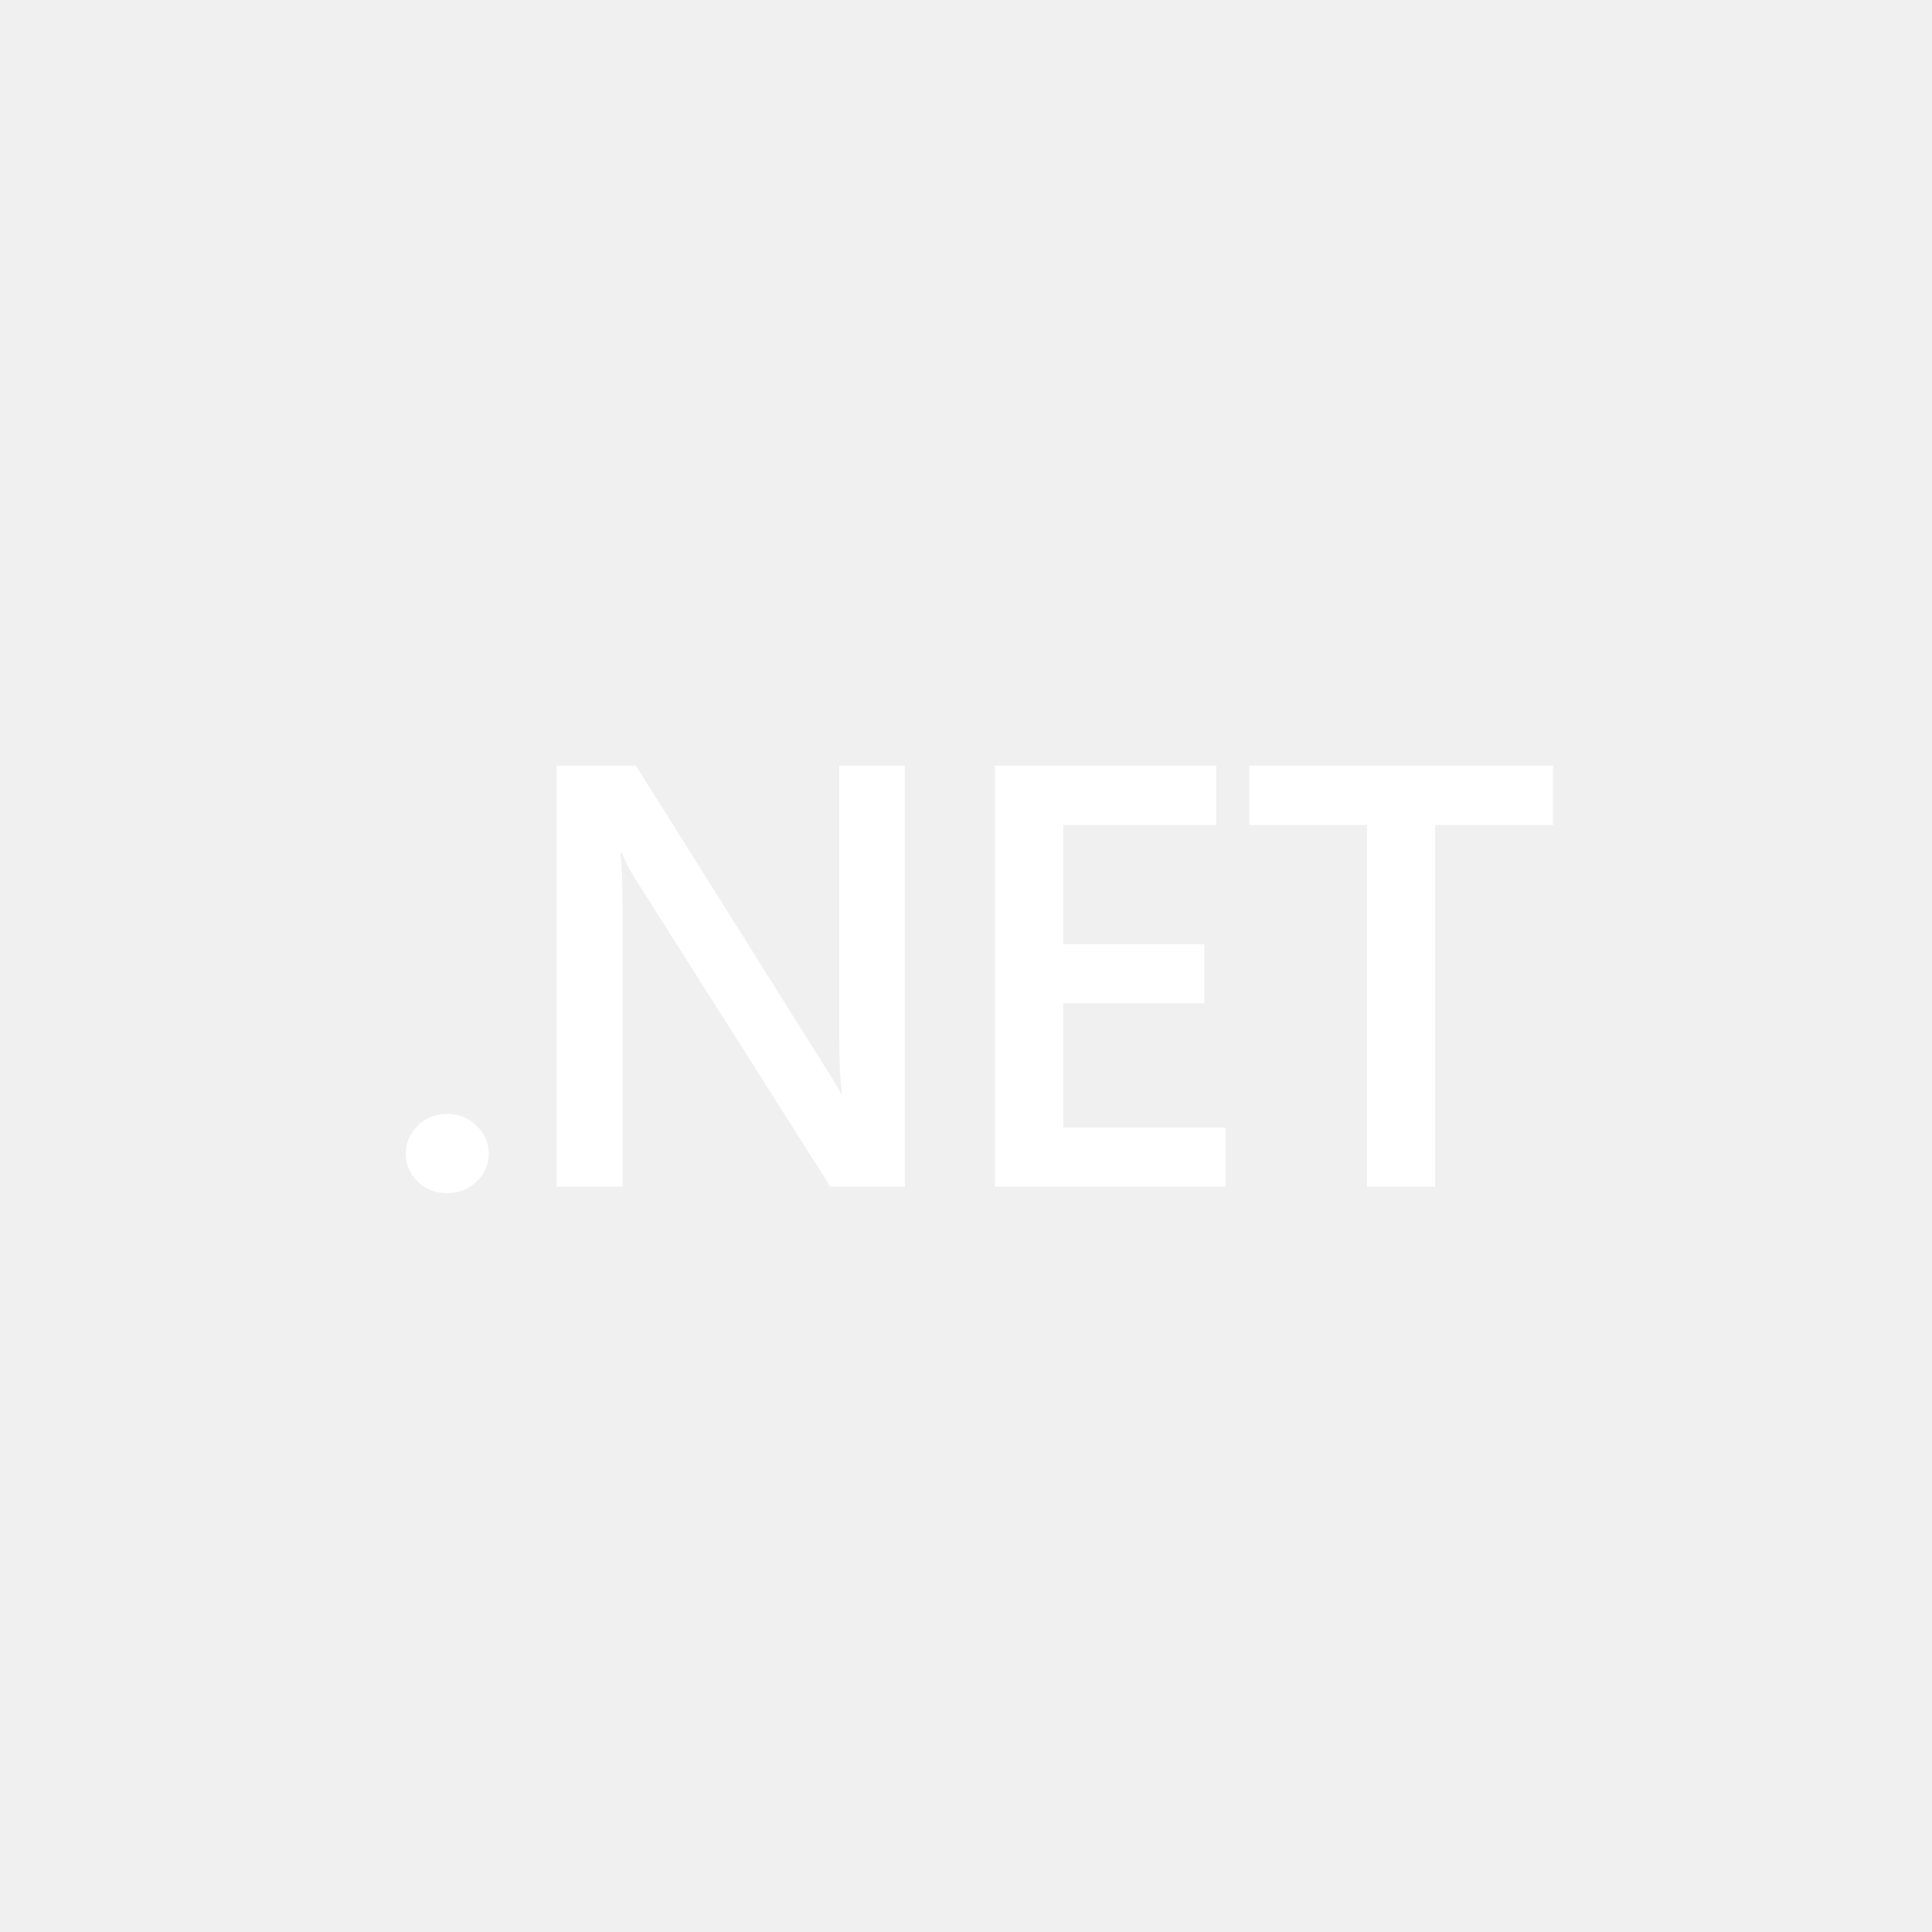
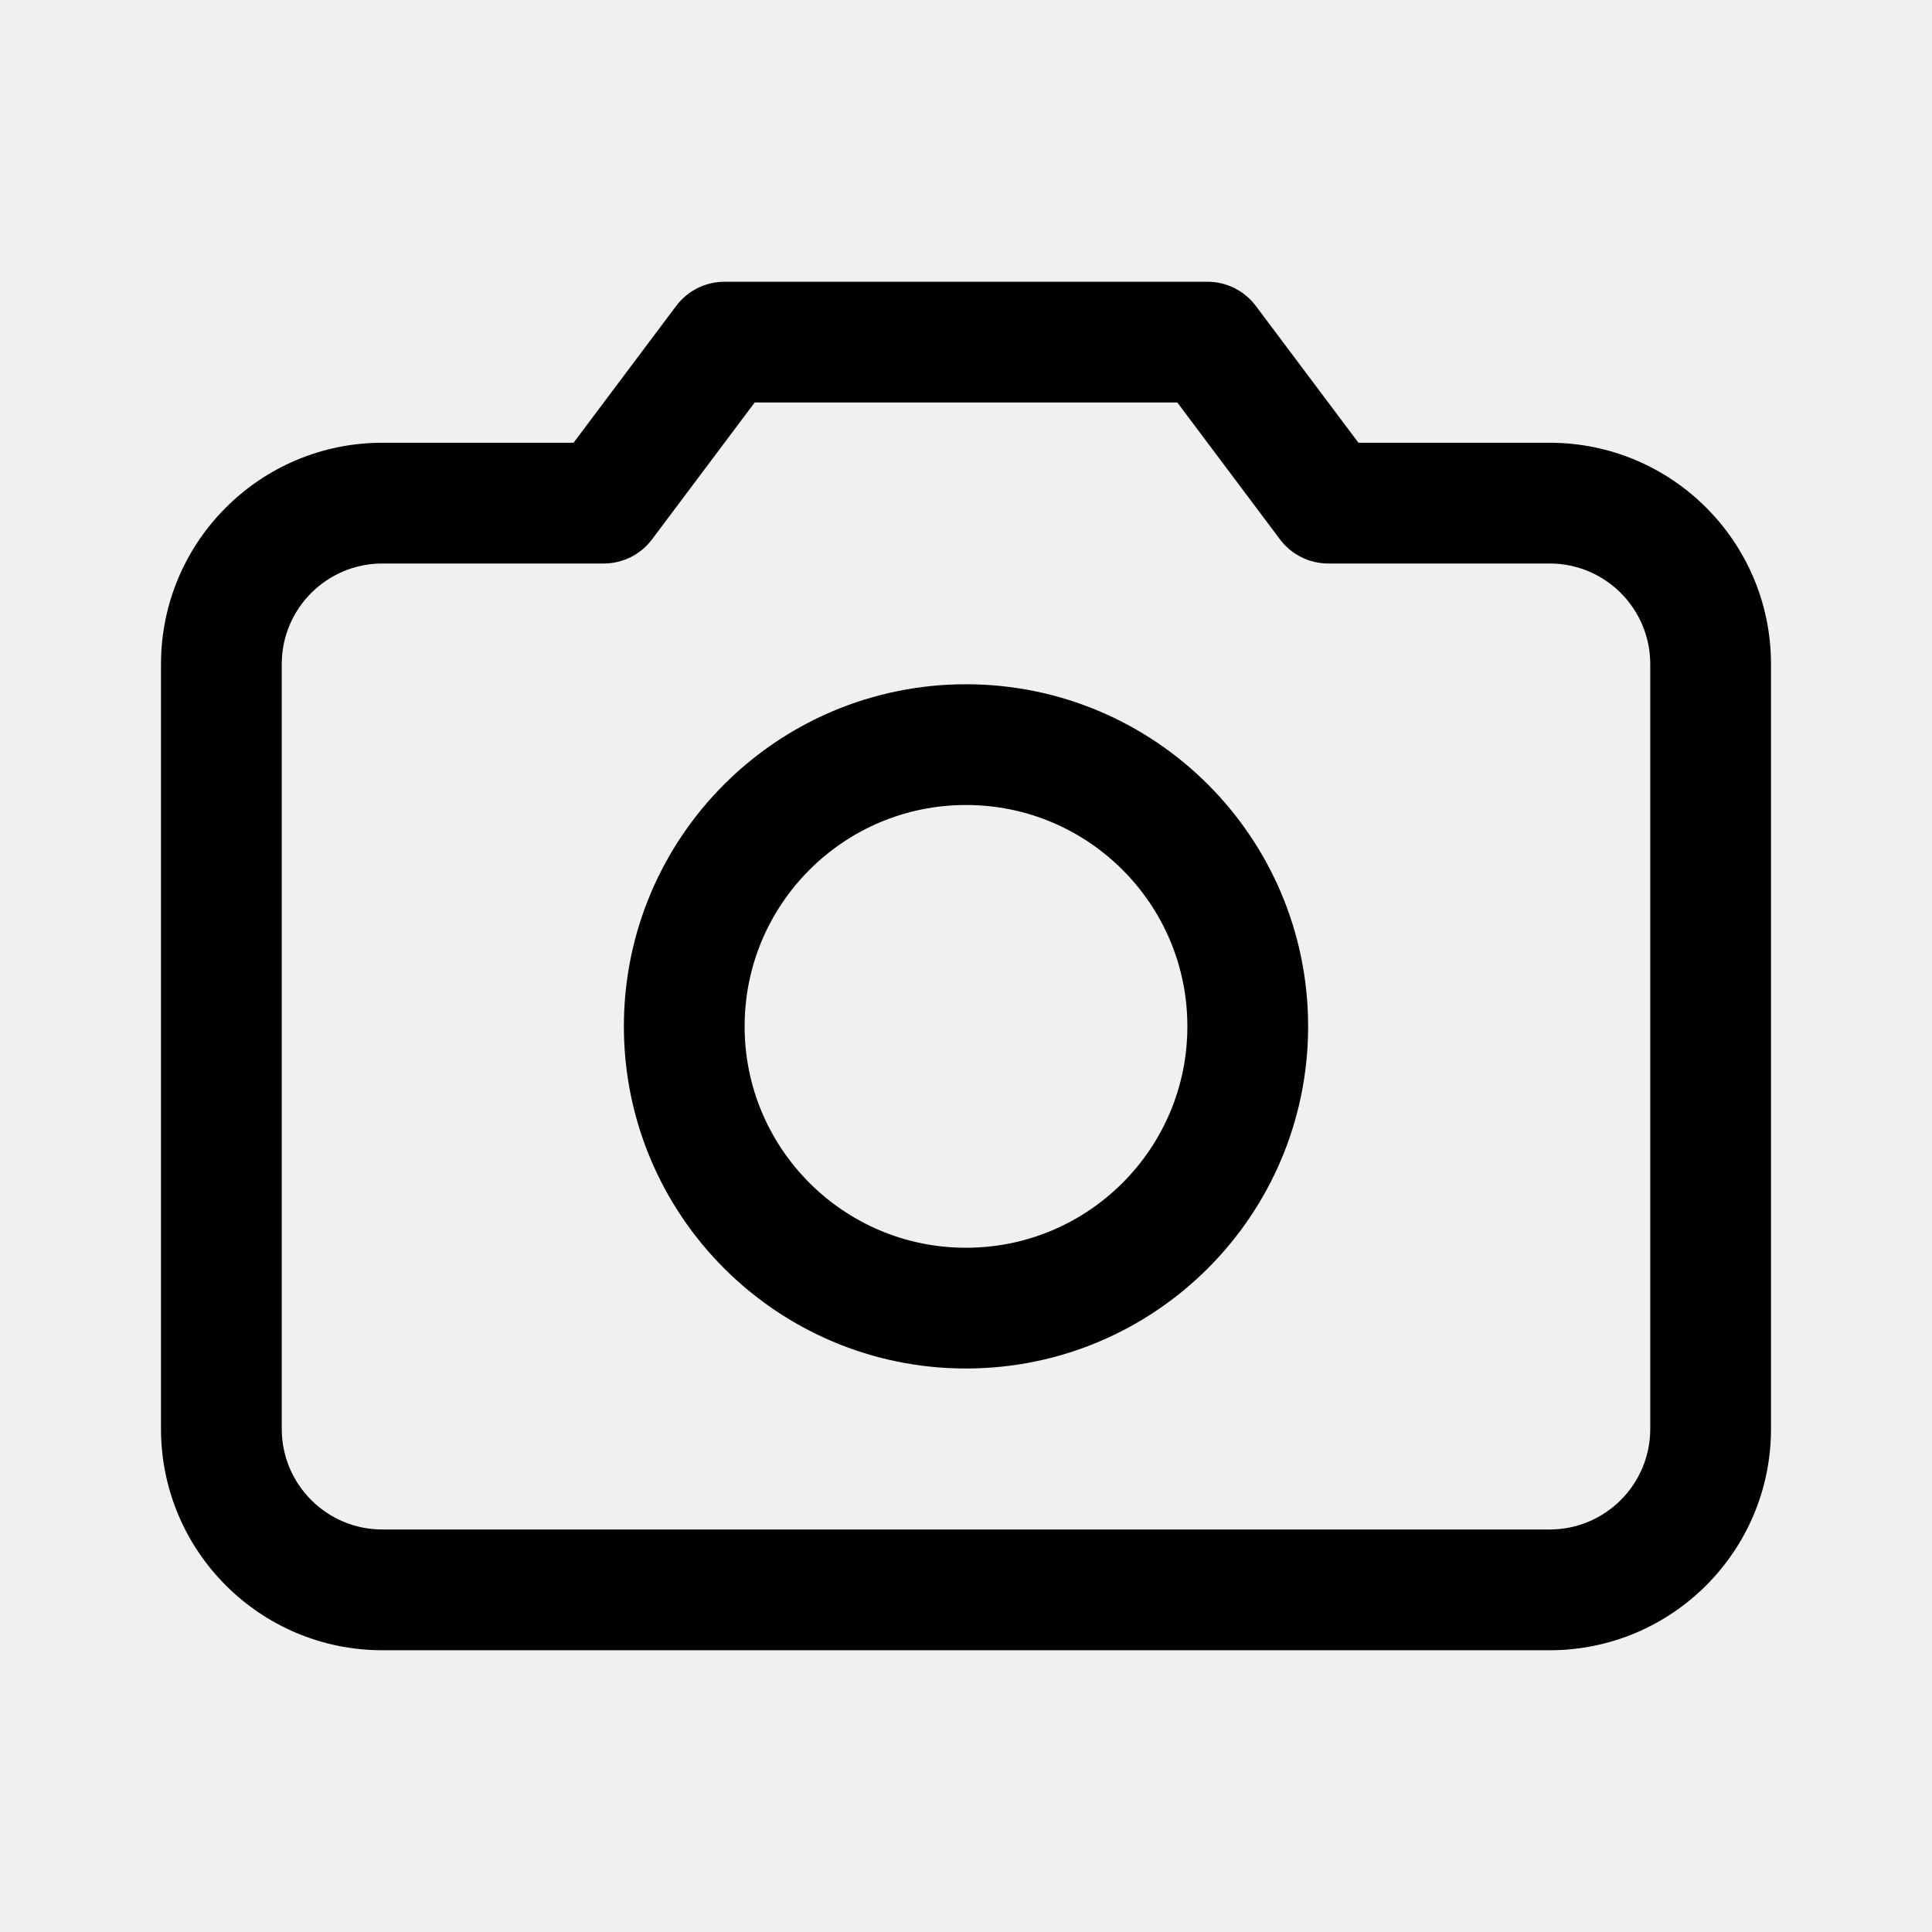
- <svg xmlns="http://www.w3.org/2000/svg" width="456" height="456" viewBox="0 0 456 456" version="1.1" xml:space="preserve" style="fill-rule:evenodd;clip-rule:evenodd;stroke-linejoin:round;stroke-miterlimit:2;">
-   <path d="m 105.5,281.609 c -2.703,0 -5.001,-0.9 -6.893,-2.702 -1.892,-1.848 -2.838,-4.042 -2.838,-6.582 0,-2.587 0.946,-4.804 2.838,-6.652 1.892,-1.848 4.19,-2.772 6.893,-2.772 2.748,0 5.068,0.924 6.96,2.772 1.937,1.848 2.906,4.064 2.906,6.652 0,2.54 -0.968,4.734 -2.906,6.582 -1.892,1.802 -4.212,2.702 -6.96,2.702 z" style="fill:#ffffff;fill-rule:nonzero;stroke-width:0.838" />
-   <path d="M 213.561,280.084 H 195.99 L 149.7,207.054 c -1.171,-1.848 -2.14,-3.765 -2.906,-5.751 h -0.406 c 0.361,2.125 0.541,6.675 0.541,13.65 v 65.132 h -15.543 v -99.36 h 18.719 l 44.737,71.298 c 1.892,2.957 3.109,4.989 3.649,6.098 h 0.27 c -0.45,-2.632 -0.676,-7.09 -0.676,-13.373 v -64.023 h 15.476 z" style="fill:#ffffff;fill-rule:nonzero;stroke-width:0.838" />
-   <path d="m 289.251,280.084 h -54.401 v -99.36 h 52.238 v 13.997 h -36.154 v 28.131 h 33.316 v 13.927 h -33.316 v 29.378 h 38.316 z" style="fill:#ffffff;fill-rule:nonzero;stroke-width:0.838" />
-   <path d="M 366.565,194.721 H 338.722 v 85.363 h -16.084 v -85.363 h -27.775 v -13.997 h 71.701 z" style="fill:#ffffff;fill-rule:nonzero;stroke-width:0.838" />
+ <svg xmlns="http://www.w3.org/2000/svg" width="800px" height="800px" viewBox="0 0 192 192" fill="none">
+   <path fill="#000000" d="M60 50v6a6 6 0 0 0 4.8-2.4L60 50Zm12-16v-6a6 6 0 0 0-4.8 2.4L72 34Zm60 16-4.8 3.6A6 6 0 0 0 132 56v-6Zm-12-16 4.8-3.6A6 6 0 0 0 120 28v6Zm44 32v76h12V66h-12Zm-10 86H38v12h116v-12ZM28 142V66H16v76h12Zm10-86h22V44H38v12Zm26.8-2.4 12-16-9.6-7.2-12 16 9.6 7.2ZM132 56h22V44h-22v12Zm4.8-9.6-12-16-9.6 7.2 12 16 9.6-7.2ZM120 28H72v12h48V28ZM38 152c-5.523 0-10-4.477-10-10H16c0 12.15 9.85 22 22 22v-12Zm126-10c0 5.523-4.477 10-10 10v12c12.15 0 22-9.85 22-22h-12Zm12-76c0-12.15-9.85-22-22-22v12c5.523 0 10 4.477 10 10h12ZM28 66c0-5.523 4.477-10 10-10V44c-12.15 0-22 9.85-22 22h12Z" />
+   <circle cx="96" cy="102" r="28" stroke="#000000" stroke-width="12" />
</svg>
